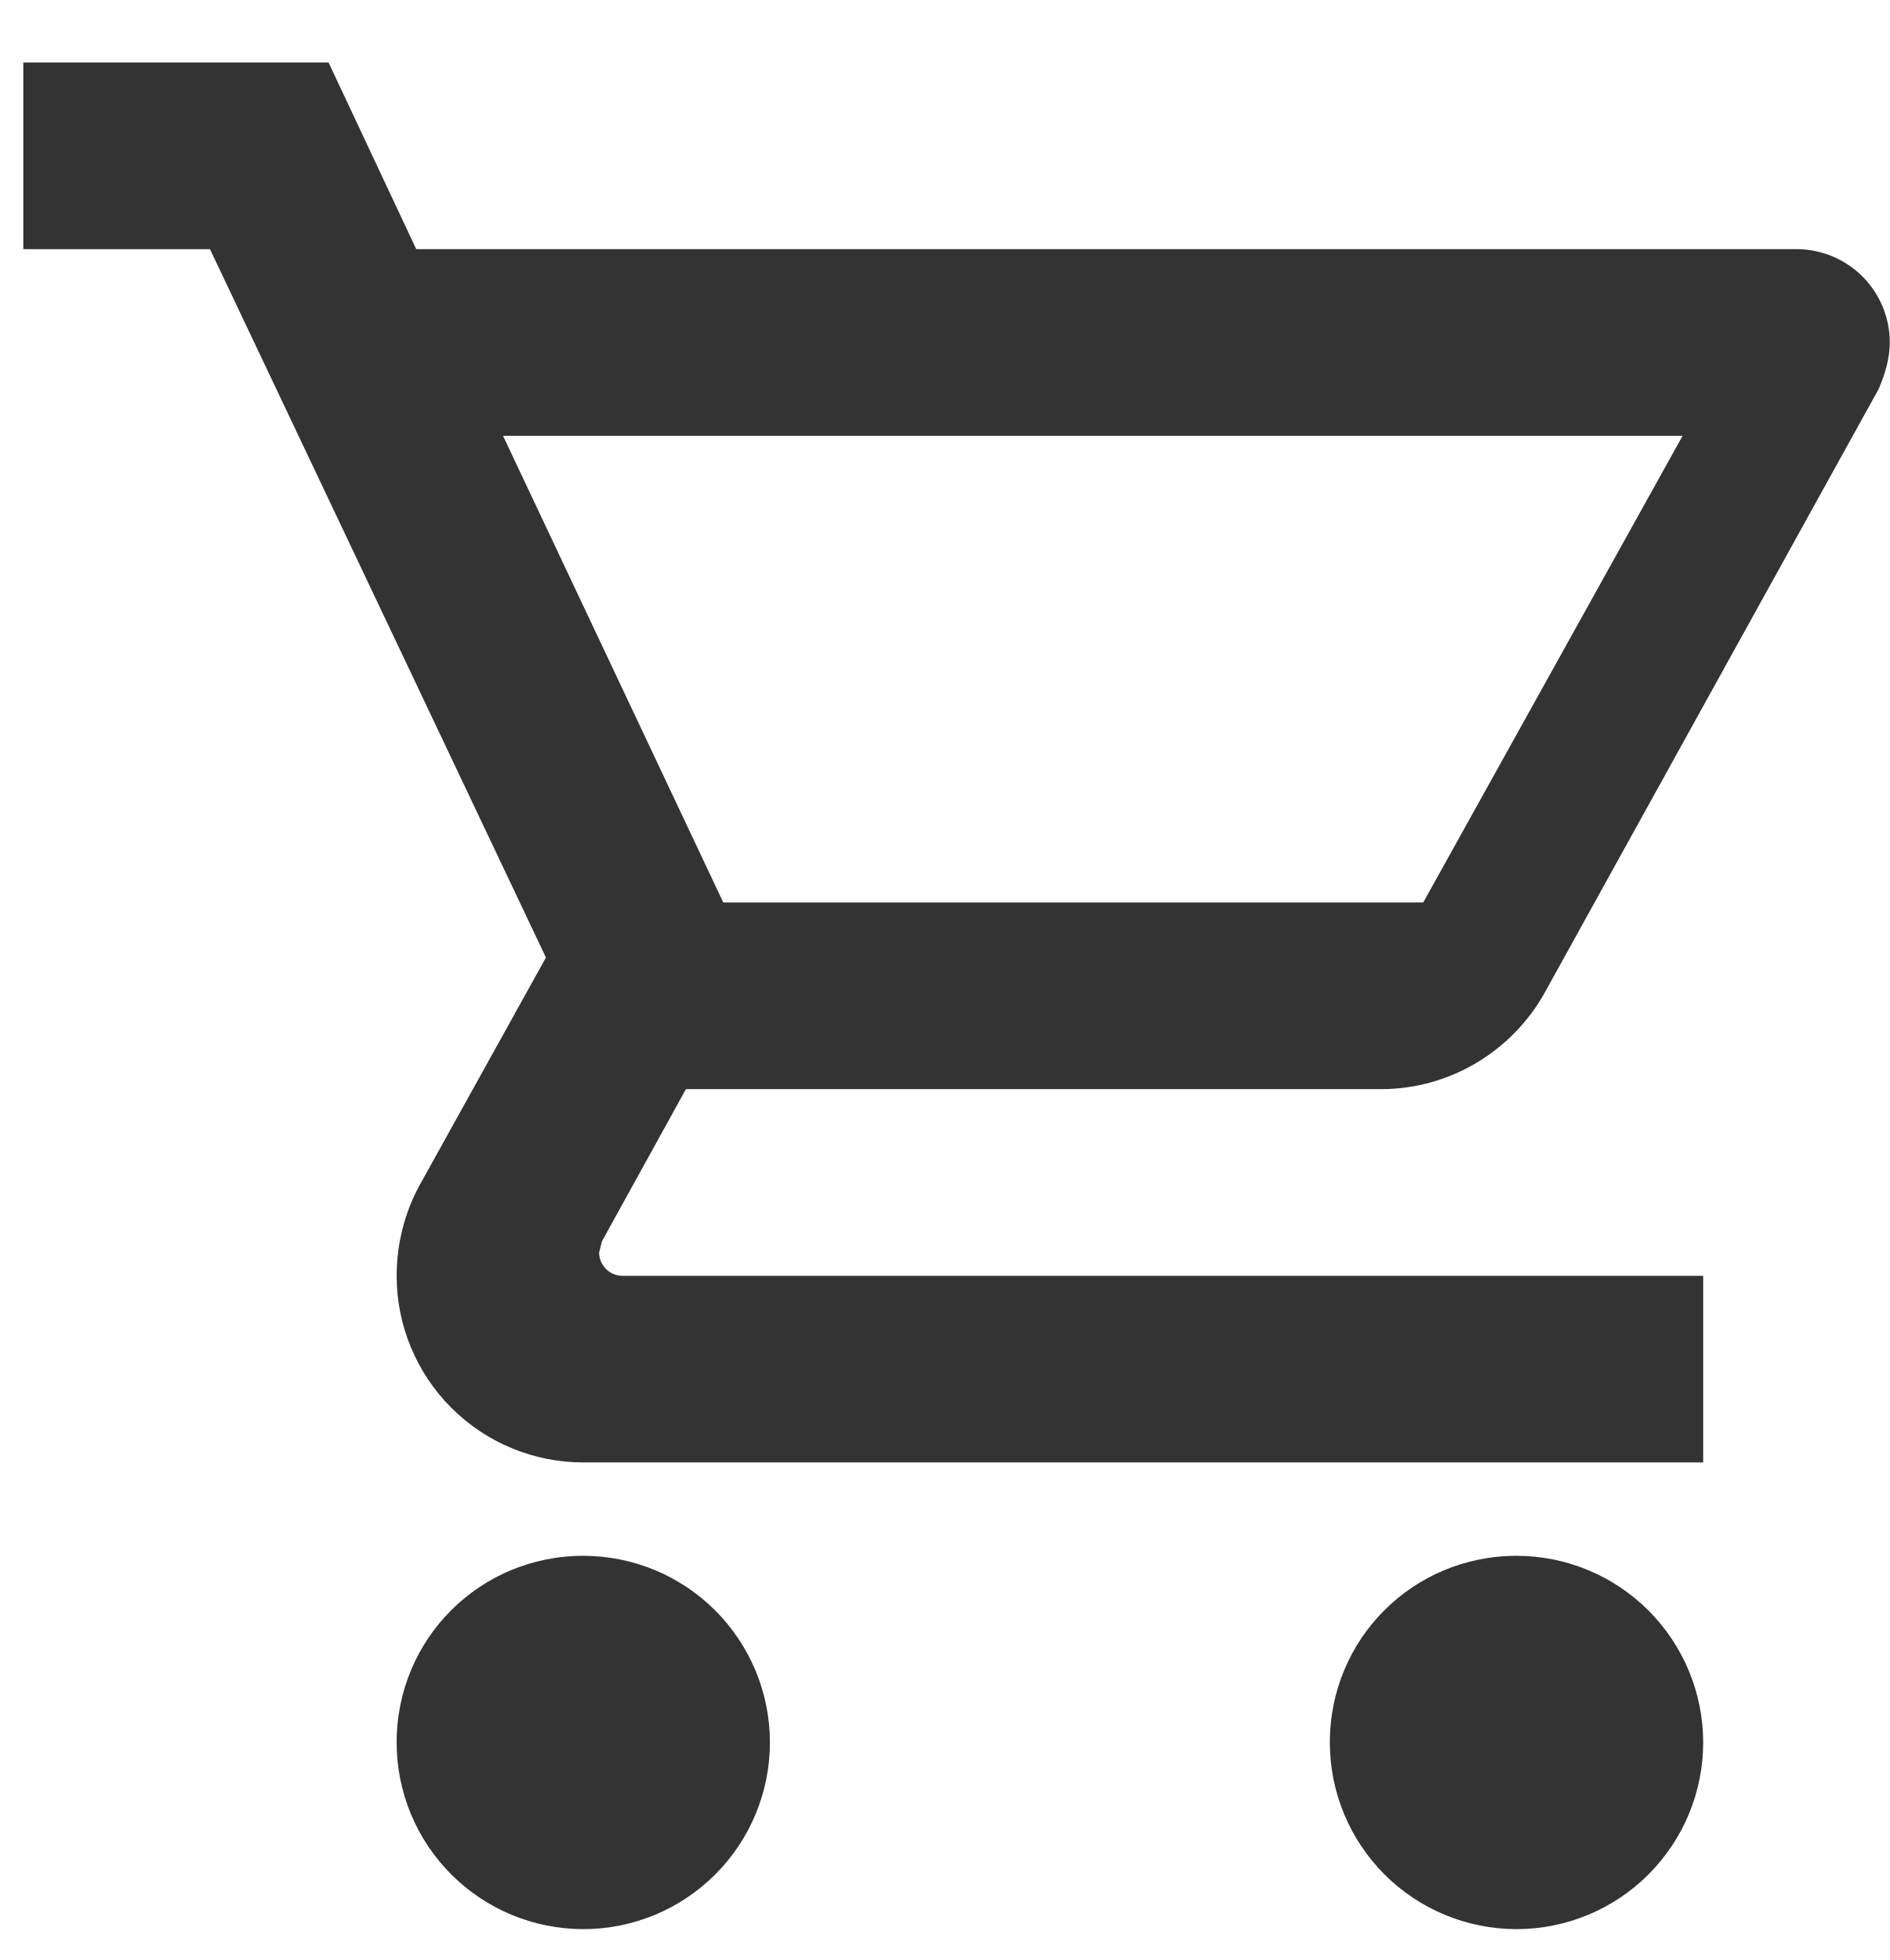
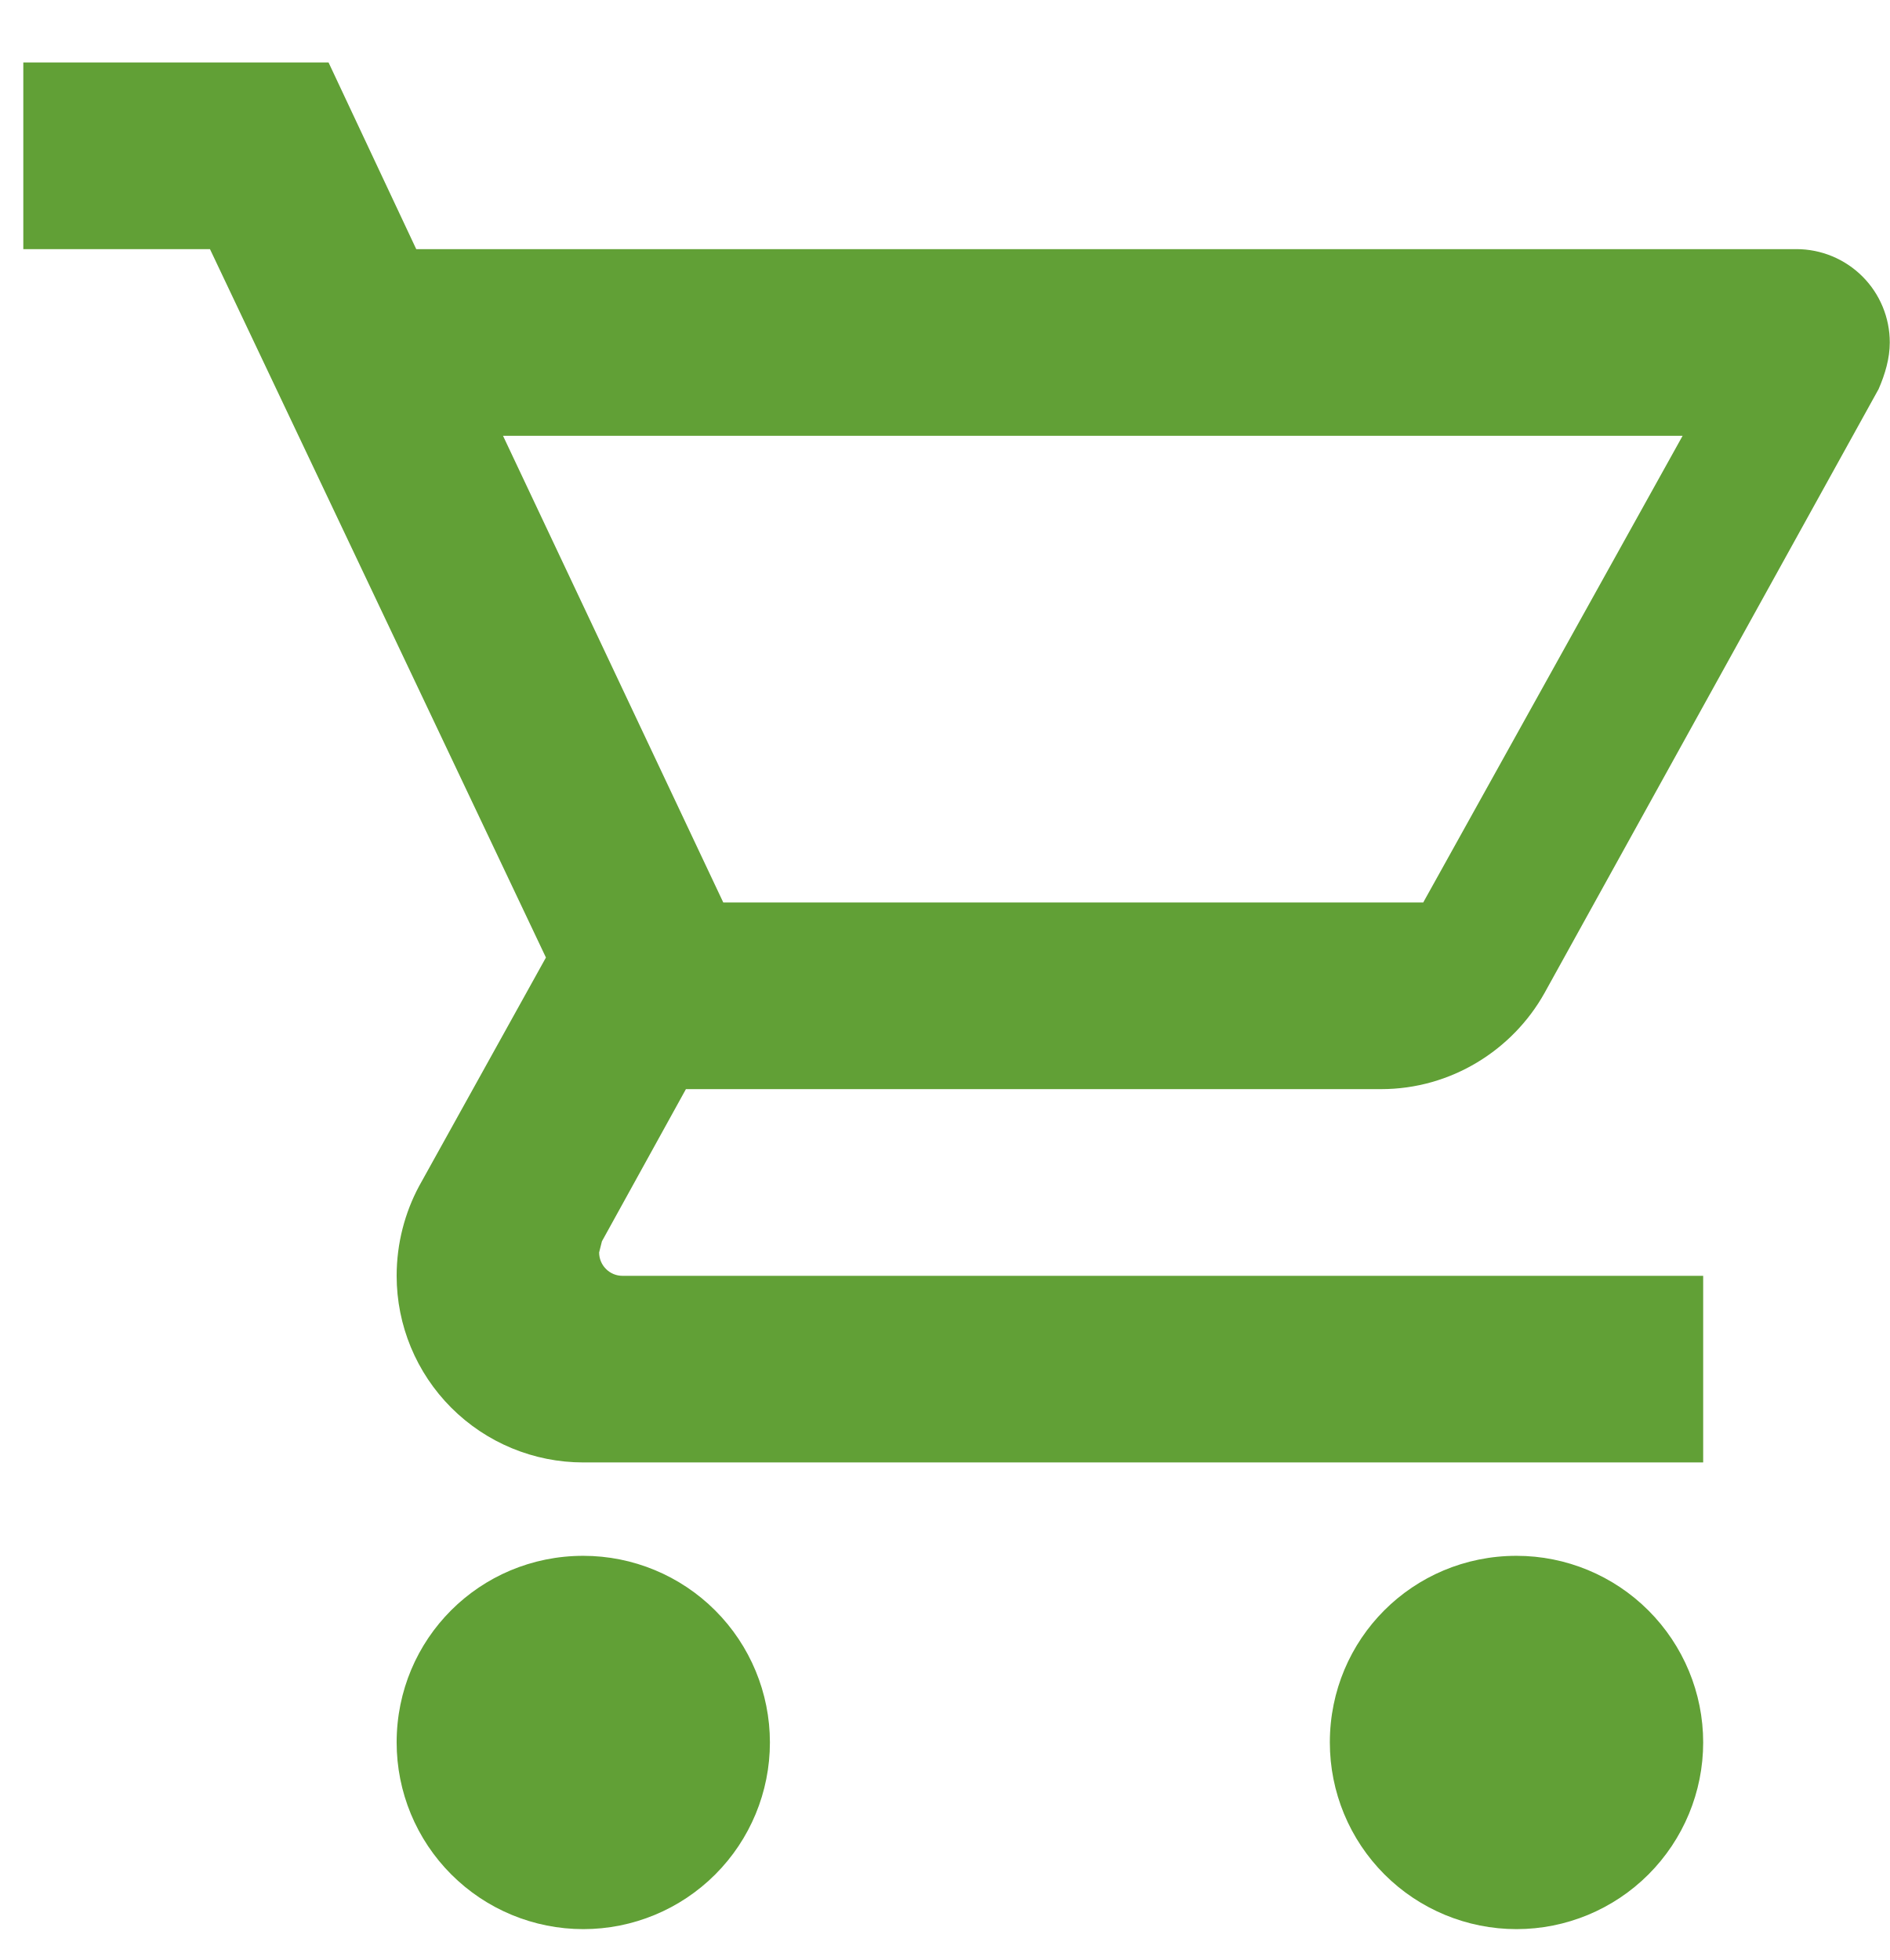
<svg xmlns="http://www.w3.org/2000/svg" width="27" height="28" viewBox="0 0 27 28" fill="none">
-   <path d="M21.667 22.226C22.374 22.226 23.052 22.507 23.552 23.007C24.052 23.507 24.334 24.185 24.334 24.892C24.334 25.6 24.052 26.278 23.552 26.778C23.052 27.278 22.374 27.559 21.667 27.559C20.96 27.559 20.281 27.278 19.781 26.778C19.281 26.278 19 25.6 19 24.892C19 23.413 20.187 22.226 21.667 22.226ZM0.333 0.892H4.694L5.947 3.559H25.667C26.02 3.559 26.36 3.7 26.61 3.95C26.86 4.2 27 4.539 27 4.892C27 5.119 26.933 5.346 26.84 5.559L22.067 14.186C21.613 14.999 20.733 15.559 19.733 15.559H9.8L8.6 17.733L8.56 17.892C8.56 17.981 8.595 18.066 8.658 18.128C8.72 18.191 8.805 18.226 8.893 18.226H24.334V20.892H8.334C7.626 20.892 6.948 20.611 6.448 20.111C5.948 19.611 5.667 18.933 5.667 18.226C5.667 17.759 5.787 17.319 5.987 16.946L7.8 13.679L3 3.559H0.333V0.892ZM8.334 22.226C9.041 22.226 9.719 22.507 10.219 23.007C10.719 23.507 11 24.185 11 24.892C11 25.6 10.719 26.278 10.219 26.778C9.719 27.278 9.041 27.559 8.334 27.559C7.626 27.559 6.948 27.278 6.448 26.778C5.948 26.278 5.667 25.6 5.667 24.892C5.667 23.413 6.854 22.226 8.334 22.226ZM20.334 12.893L24.04 6.226H7.187L10.334 12.893H20.334Z" fill="#333333" />
+   <path d="M21.667 22.226C22.374 22.226 23.052 22.507 23.552 23.007C24.052 23.507 24.334 24.185 24.334 24.892C24.334 25.6 24.052 26.278 23.552 26.778C23.052 27.278 22.374 27.559 21.667 27.559C20.96 27.559 20.281 27.278 19.781 26.778C19.281 26.278 19 25.6 19 24.892C19 23.413 20.187 22.226 21.667 22.226ZM0.333 0.892H4.694L5.947 3.559H25.667C26.02 3.559 26.36 3.7 26.61 3.95C26.86 4.2 27 4.539 27 4.892C27 5.119 26.933 5.346 26.84 5.559L22.067 14.186C21.613 14.999 20.733 15.559 19.733 15.559H9.8L8.6 17.733L8.56 17.892C8.56 17.981 8.595 18.066 8.658 18.128C8.72 18.191 8.805 18.226 8.893 18.226H24.334V20.892H8.334C7.626 20.892 6.948 20.611 6.448 20.111C5.948 19.611 5.667 18.933 5.667 18.226C5.667 17.759 5.787 17.319 5.987 16.946L7.8 13.679L3 3.559H0.333V0.892ZM8.334 22.226C9.041 22.226 9.719 22.507 10.219 23.007C10.719 23.507 11 24.185 11 24.892C11 25.6 10.719 26.278 10.219 26.778C9.719 27.278 9.041 27.559 8.334 27.559C7.626 27.559 6.948 27.278 6.448 26.778C5.948 26.278 5.667 25.6 5.667 24.892C5.667 23.413 6.854 22.226 8.334 22.226ZM20.334 12.893L24.04 6.226H7.187L10.334 12.893H20.334Z" fill="#61A036" />
</svg>
